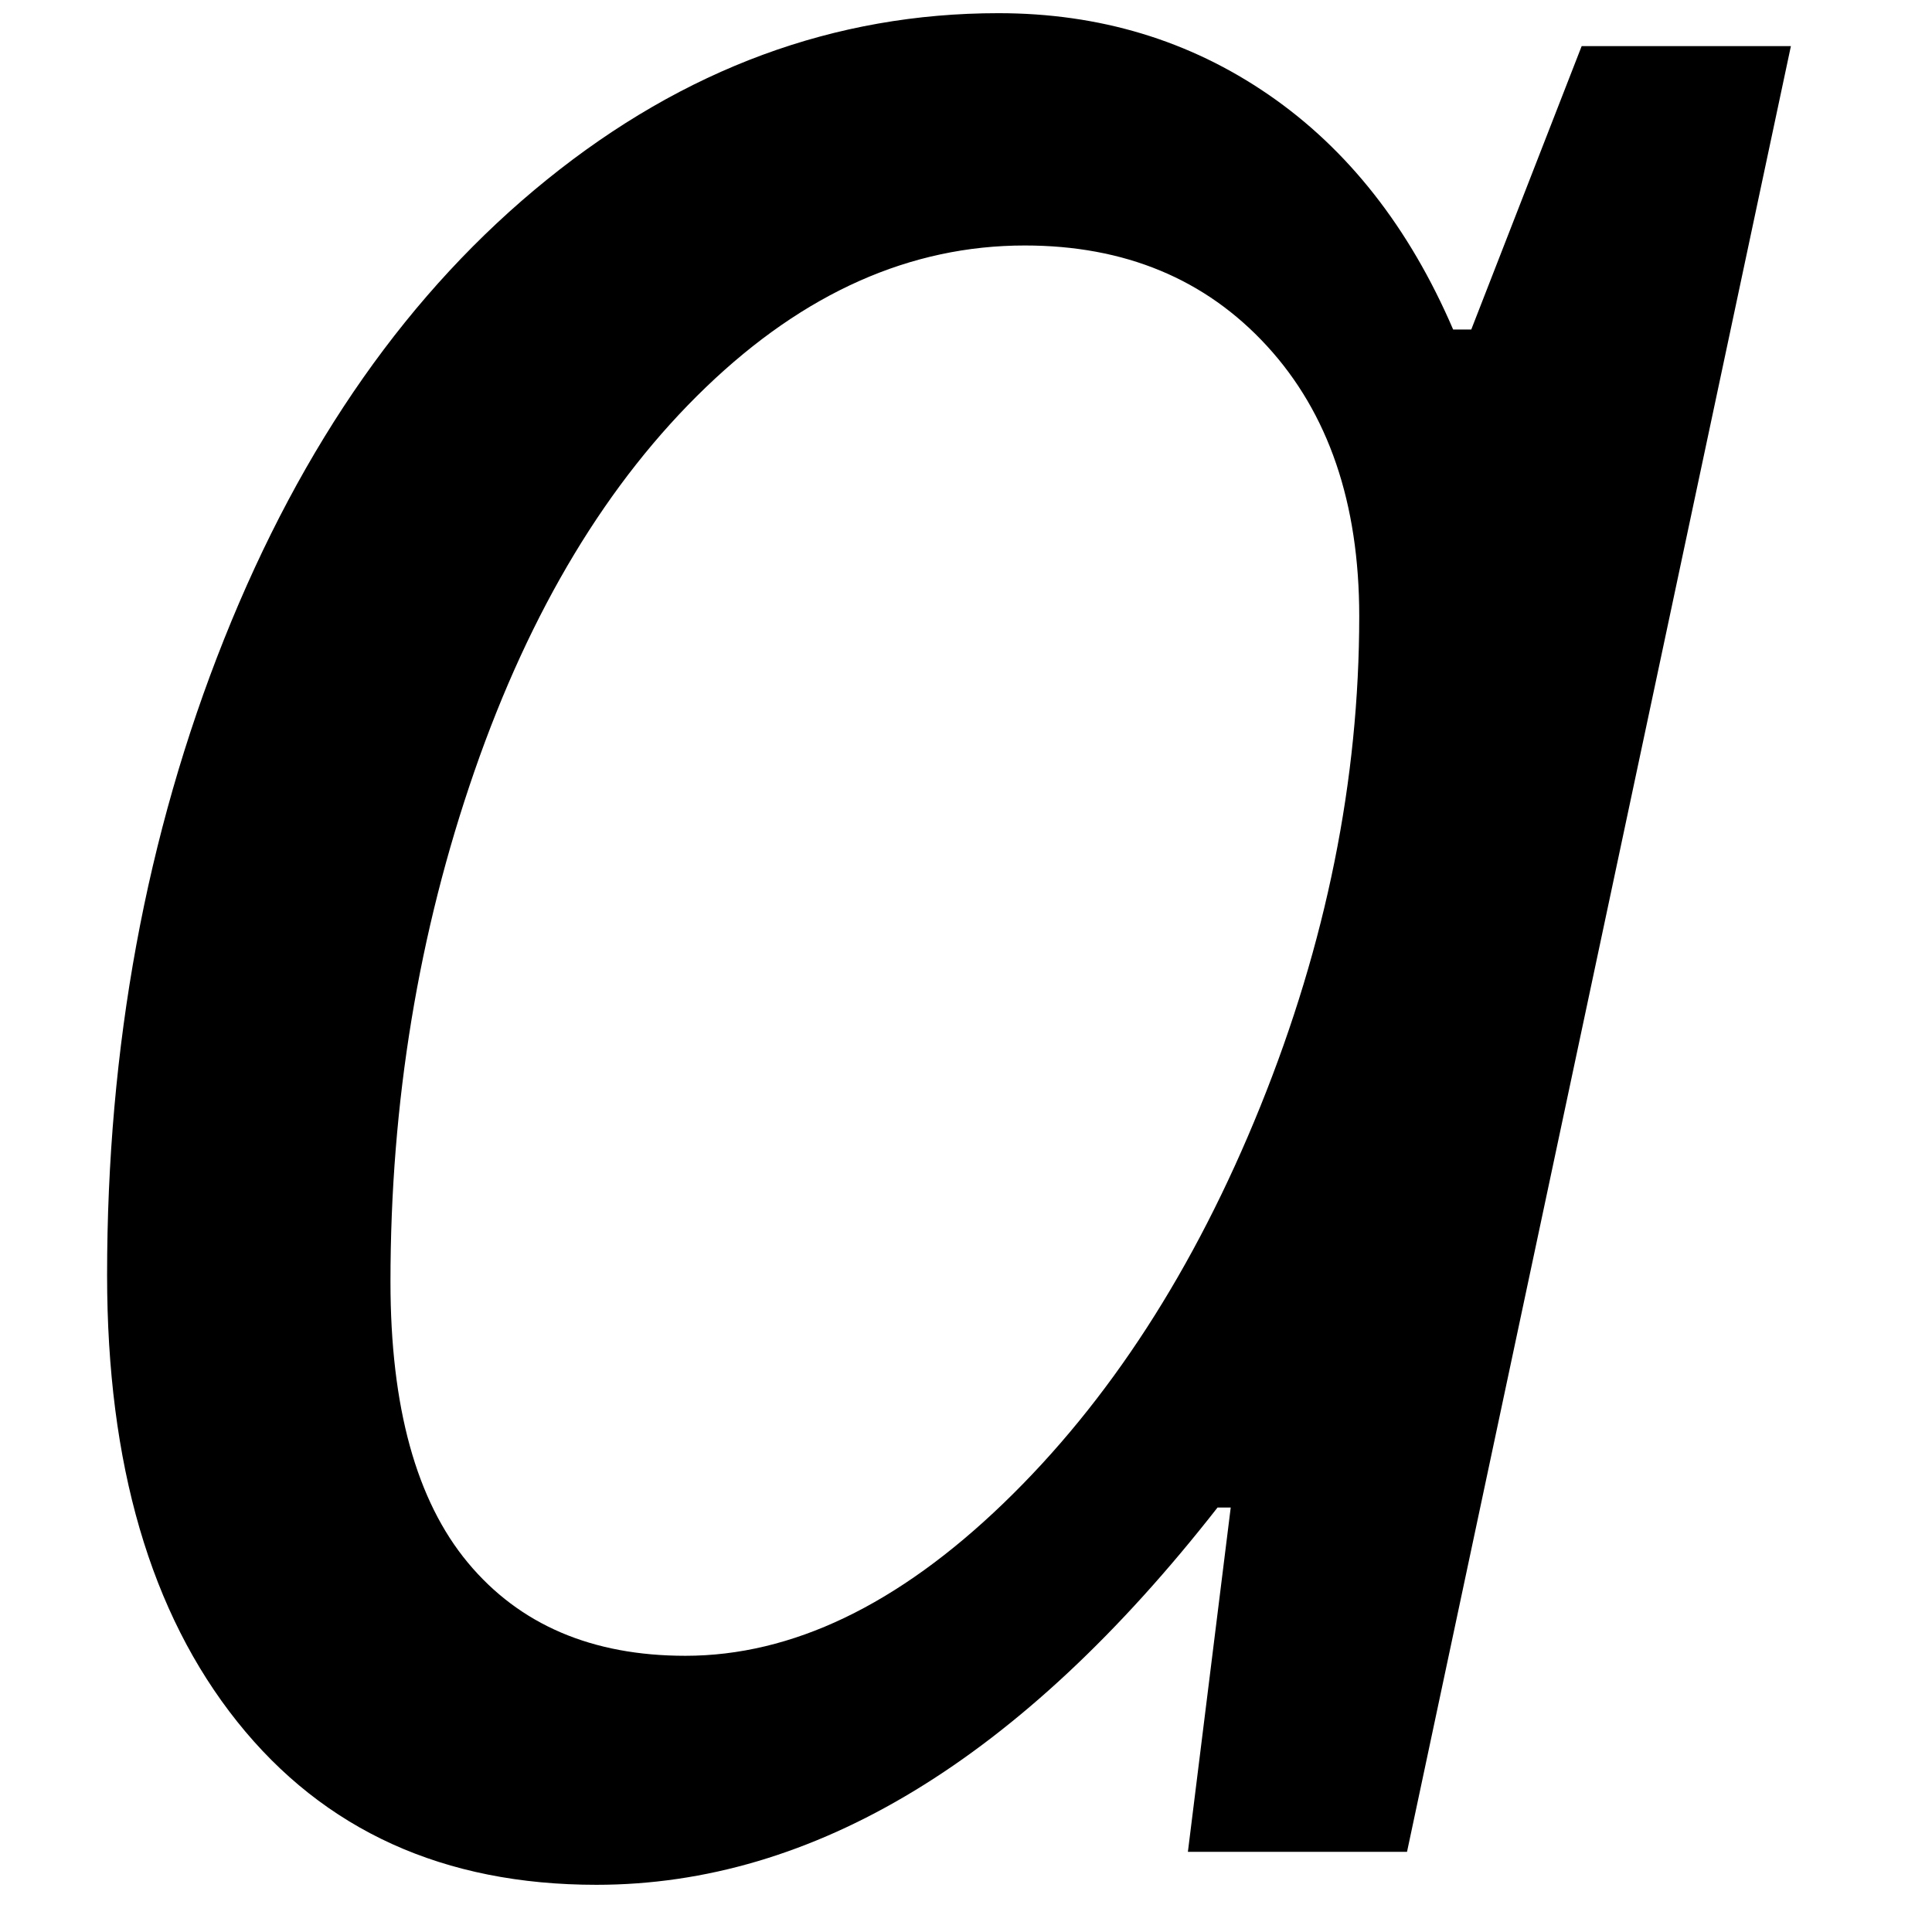
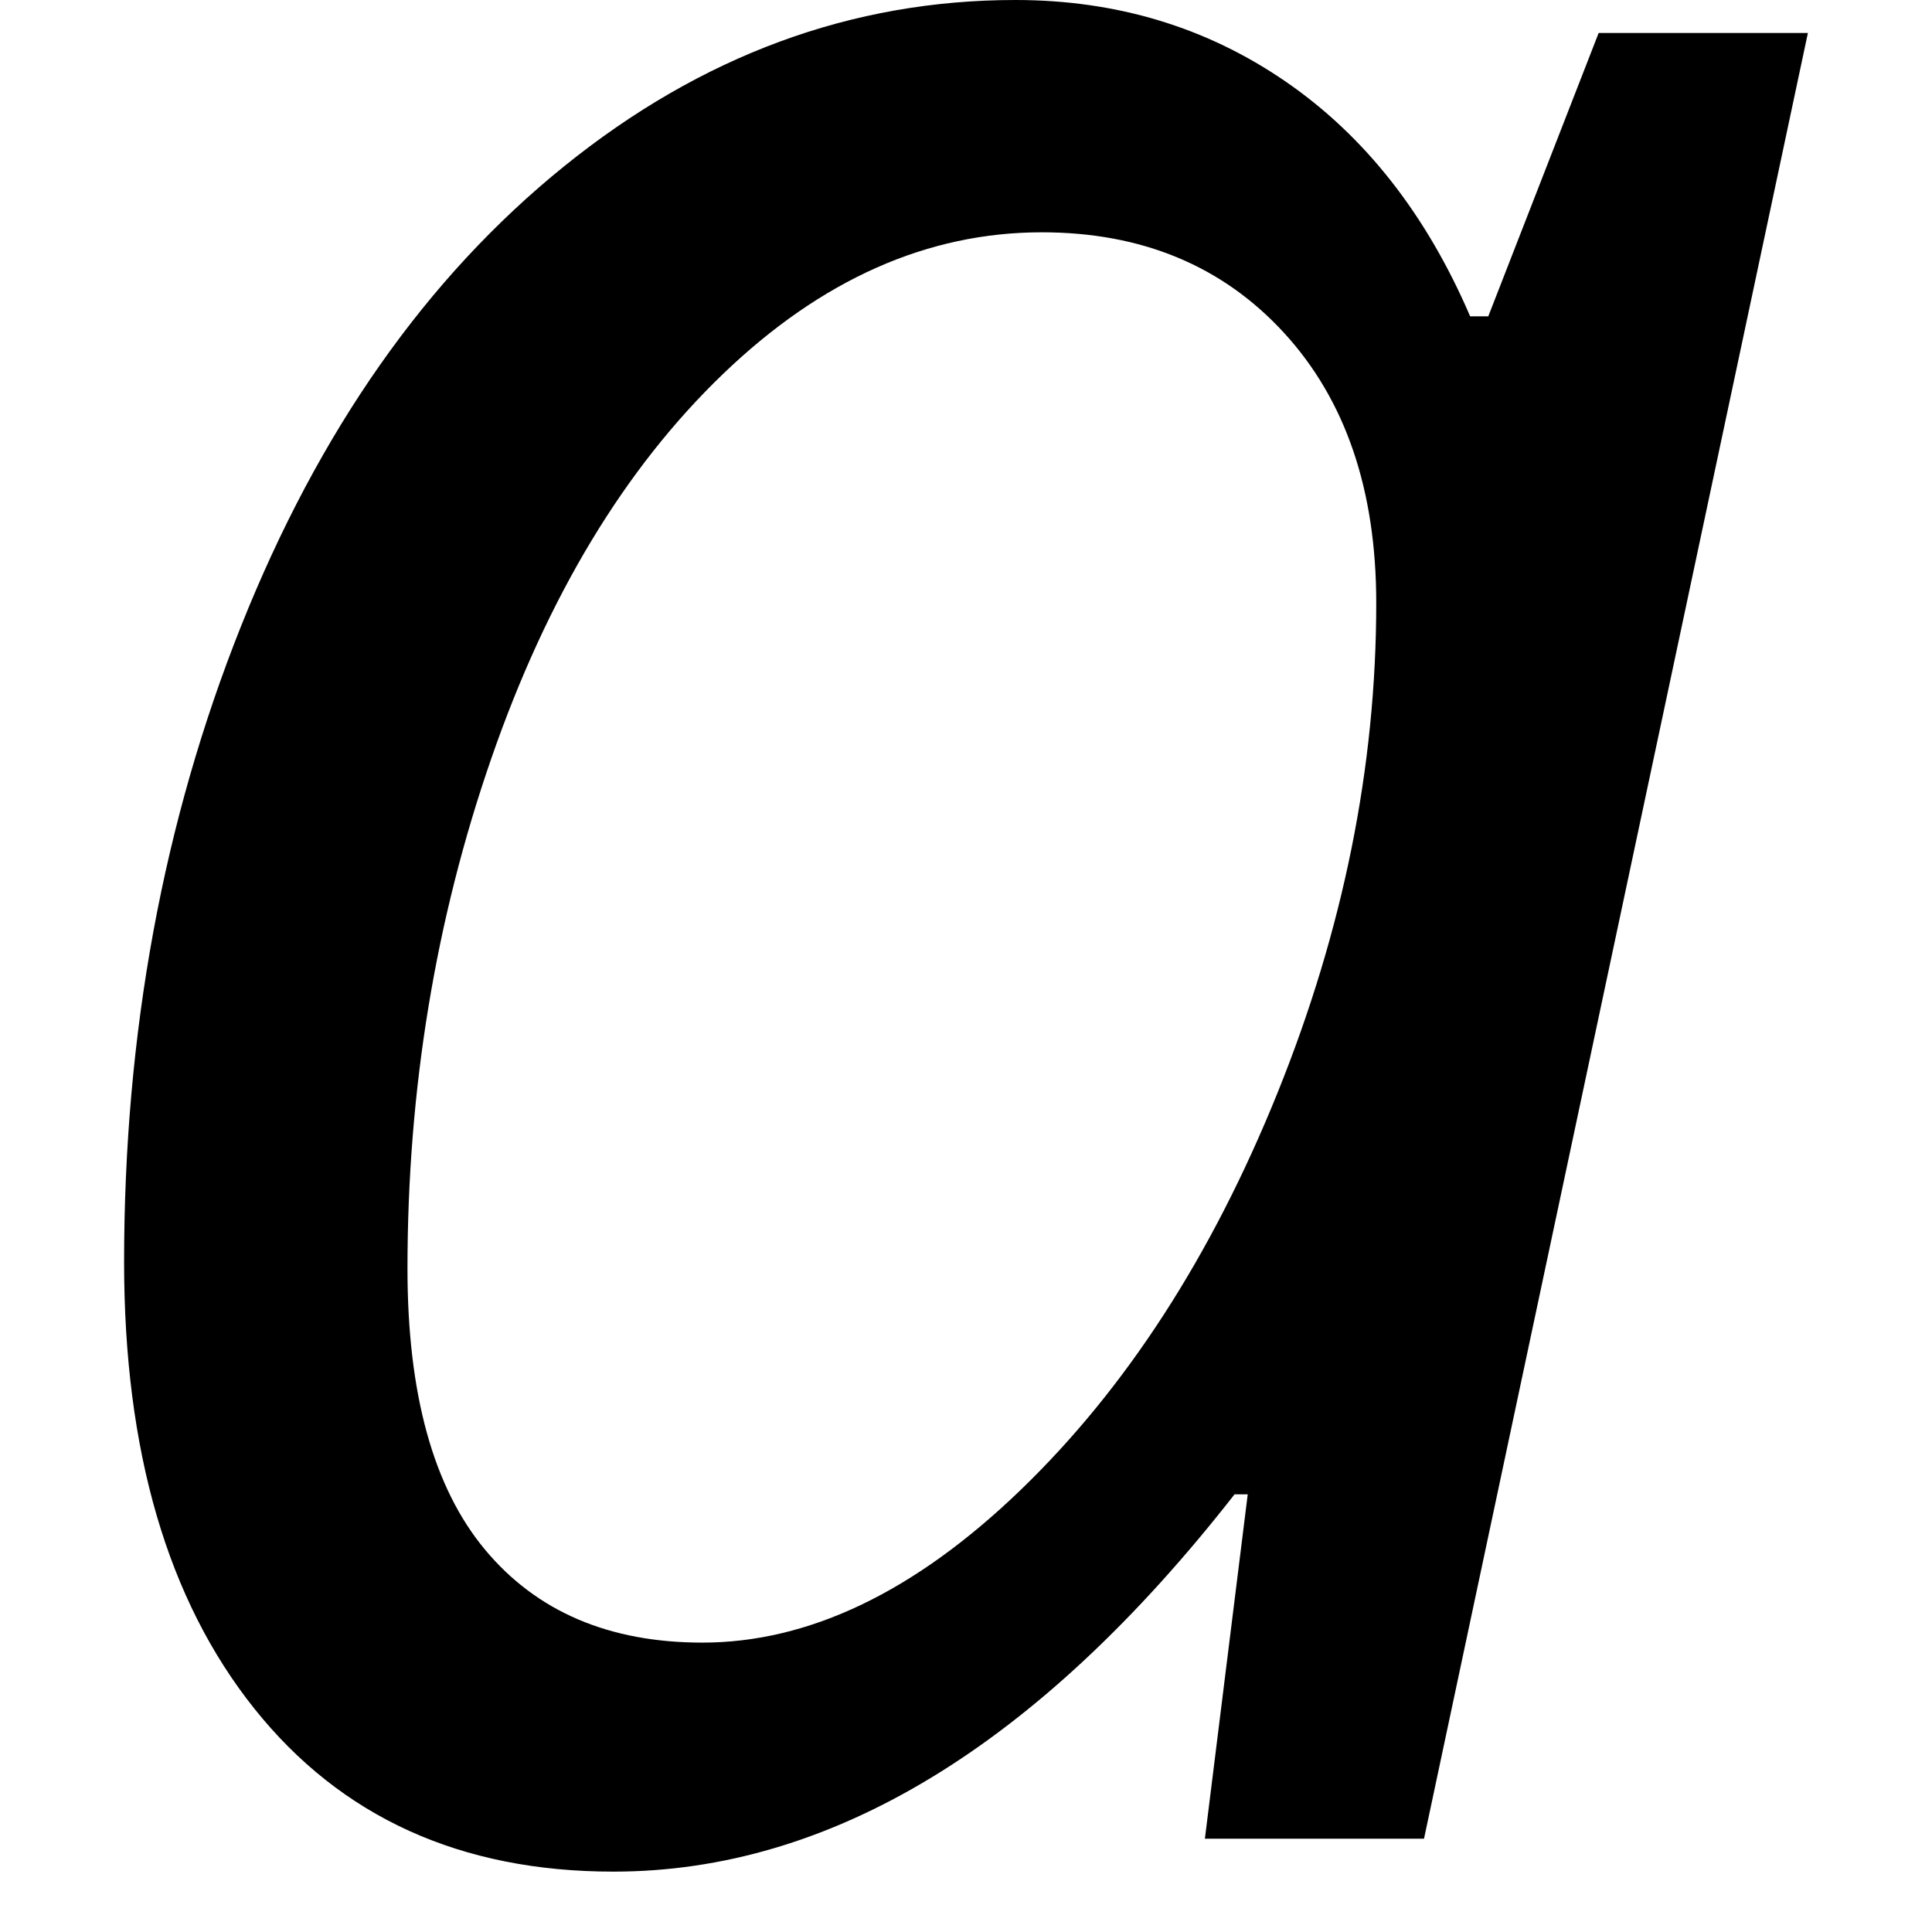
<svg xmlns="http://www.w3.org/2000/svg" height="512" width="512">
  <style>
path { fill: black; fill-rule: nonzero; }
</style>
-   <g transform="scale(0.4366197) translate(-33, 1124) scale(1, -1)">
+   <g transform="translate(8) scale(0.4366197) translate(-41, 1116) scale(1, -1)">
    <path d="M639,1116 q92,0,164,-49.5 q72,-49.5,112,-142.5 l11,0 l67,172 l127,0 l-233,-1096 l-133,0 l26,209 l-8,0 q-179,-229,-377,-229 q-139,0,-218,99 q-79,99,-79,271 q0,208,71,386 q71,178,196,279 q125,101,274,101 z M449,119 q97,0,193,92.5 q96,92.5,156,241 q60,148.5,60,297.5 q0,103,-56,164 q-56,61,-147,61 q-104,0,-193.5,-86 q-89.5,-86,-140.5,-233 q-51,-147,-51,-310 q0,-114,47,-170.5 q47,-56.5,132,-56.5 z" />
  </g>
</svg>
